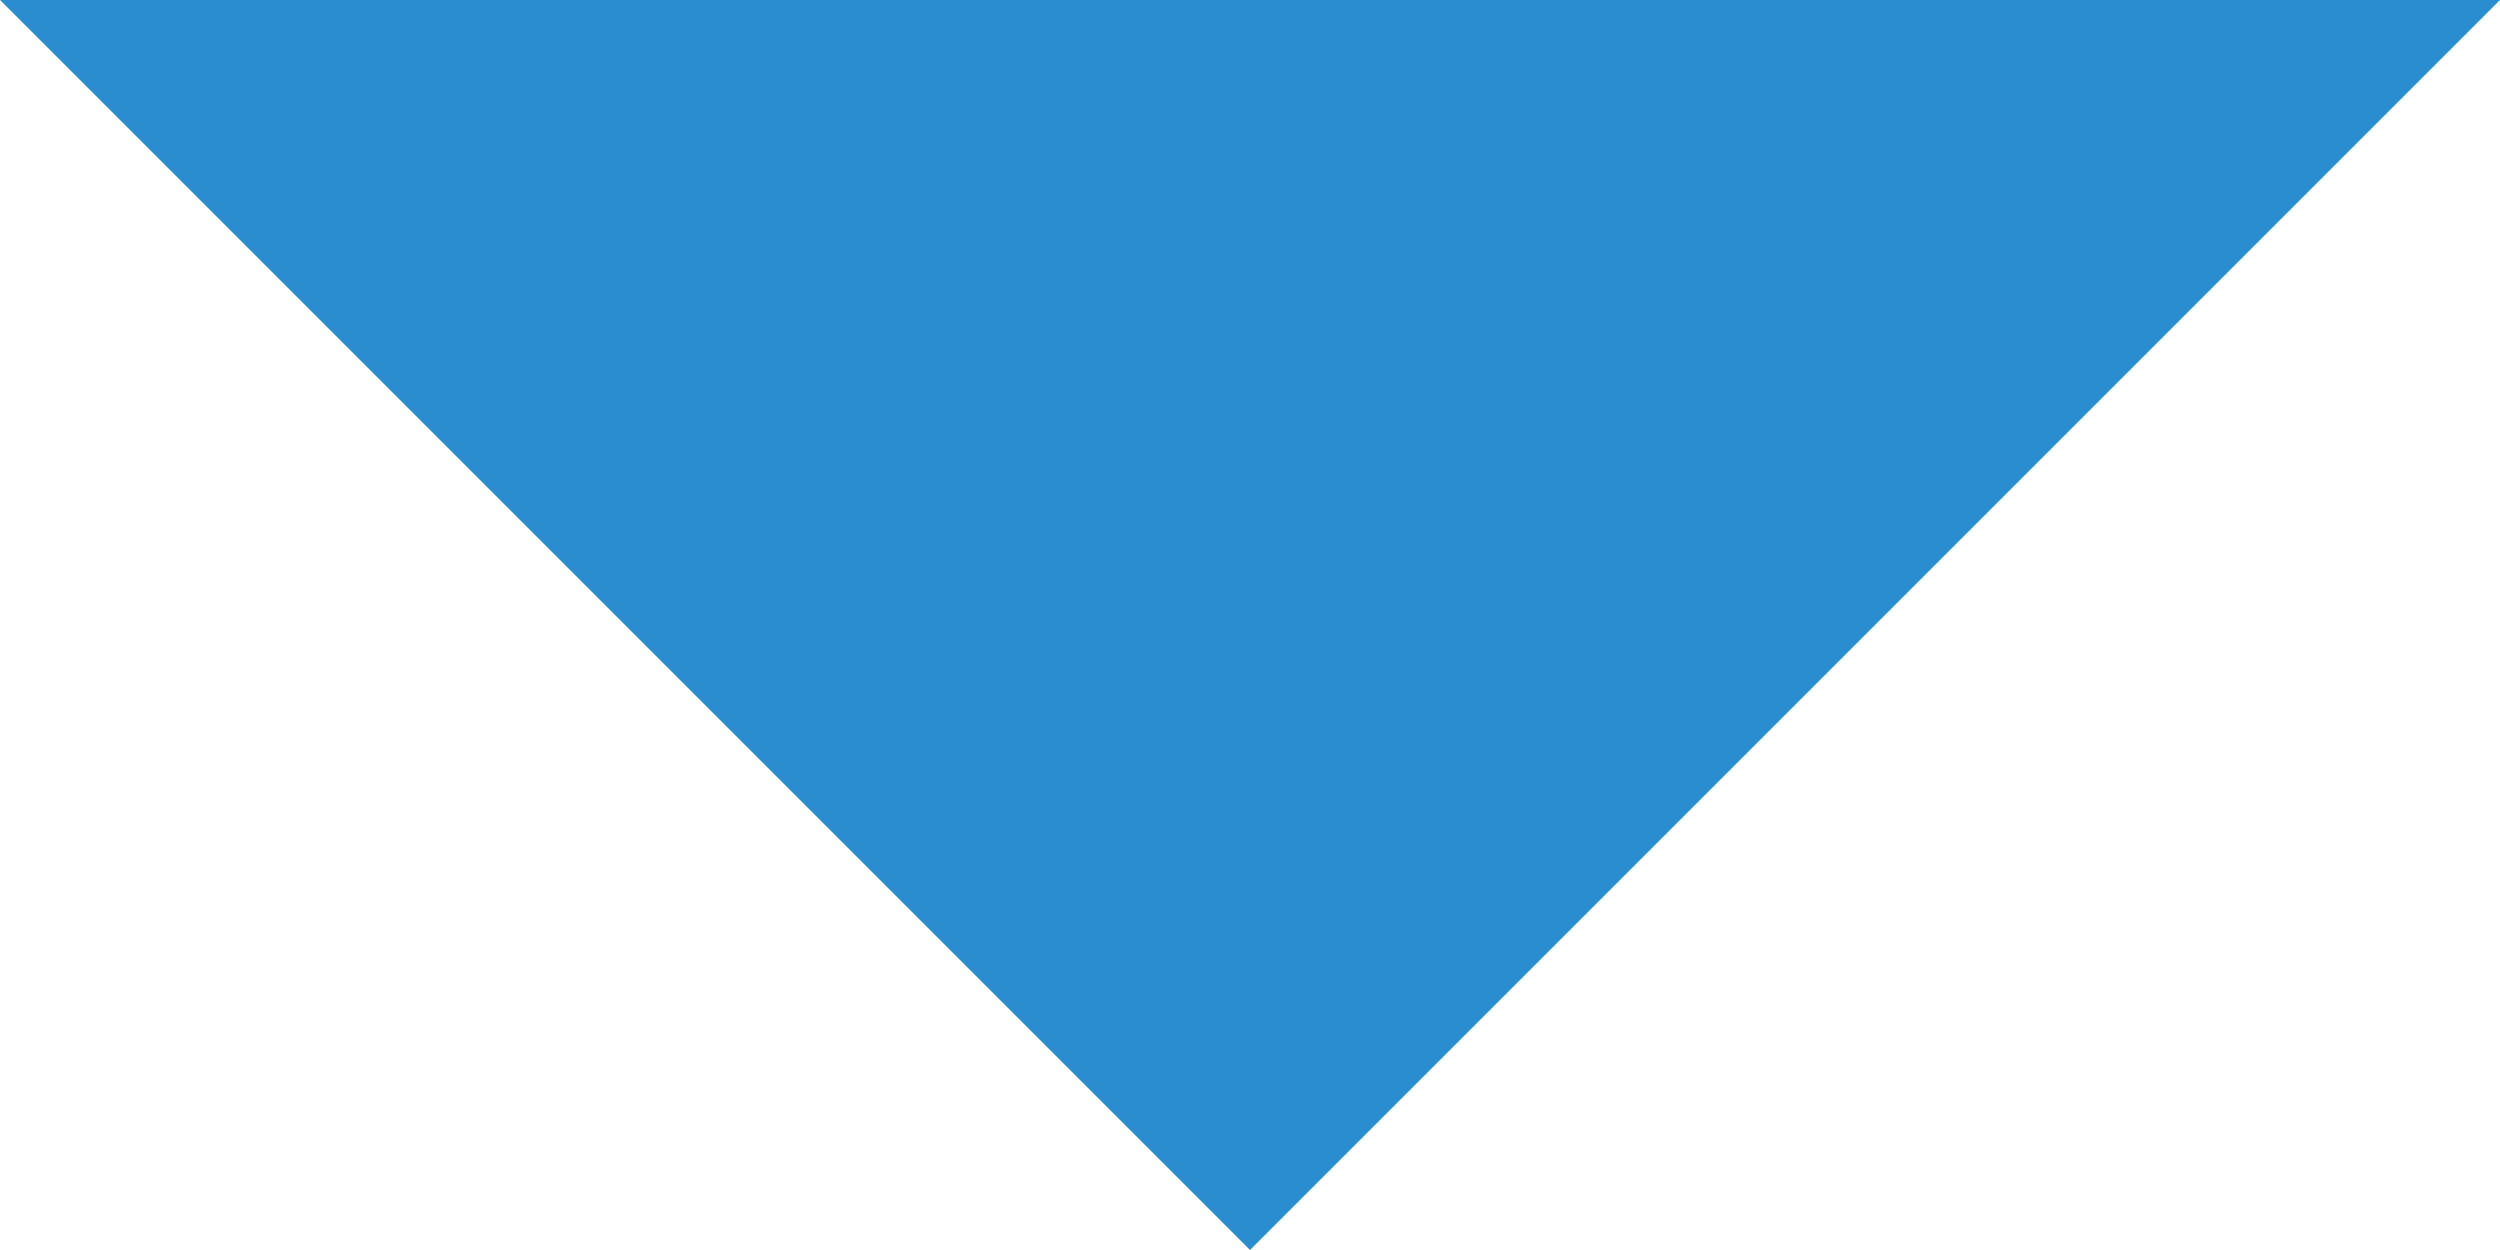
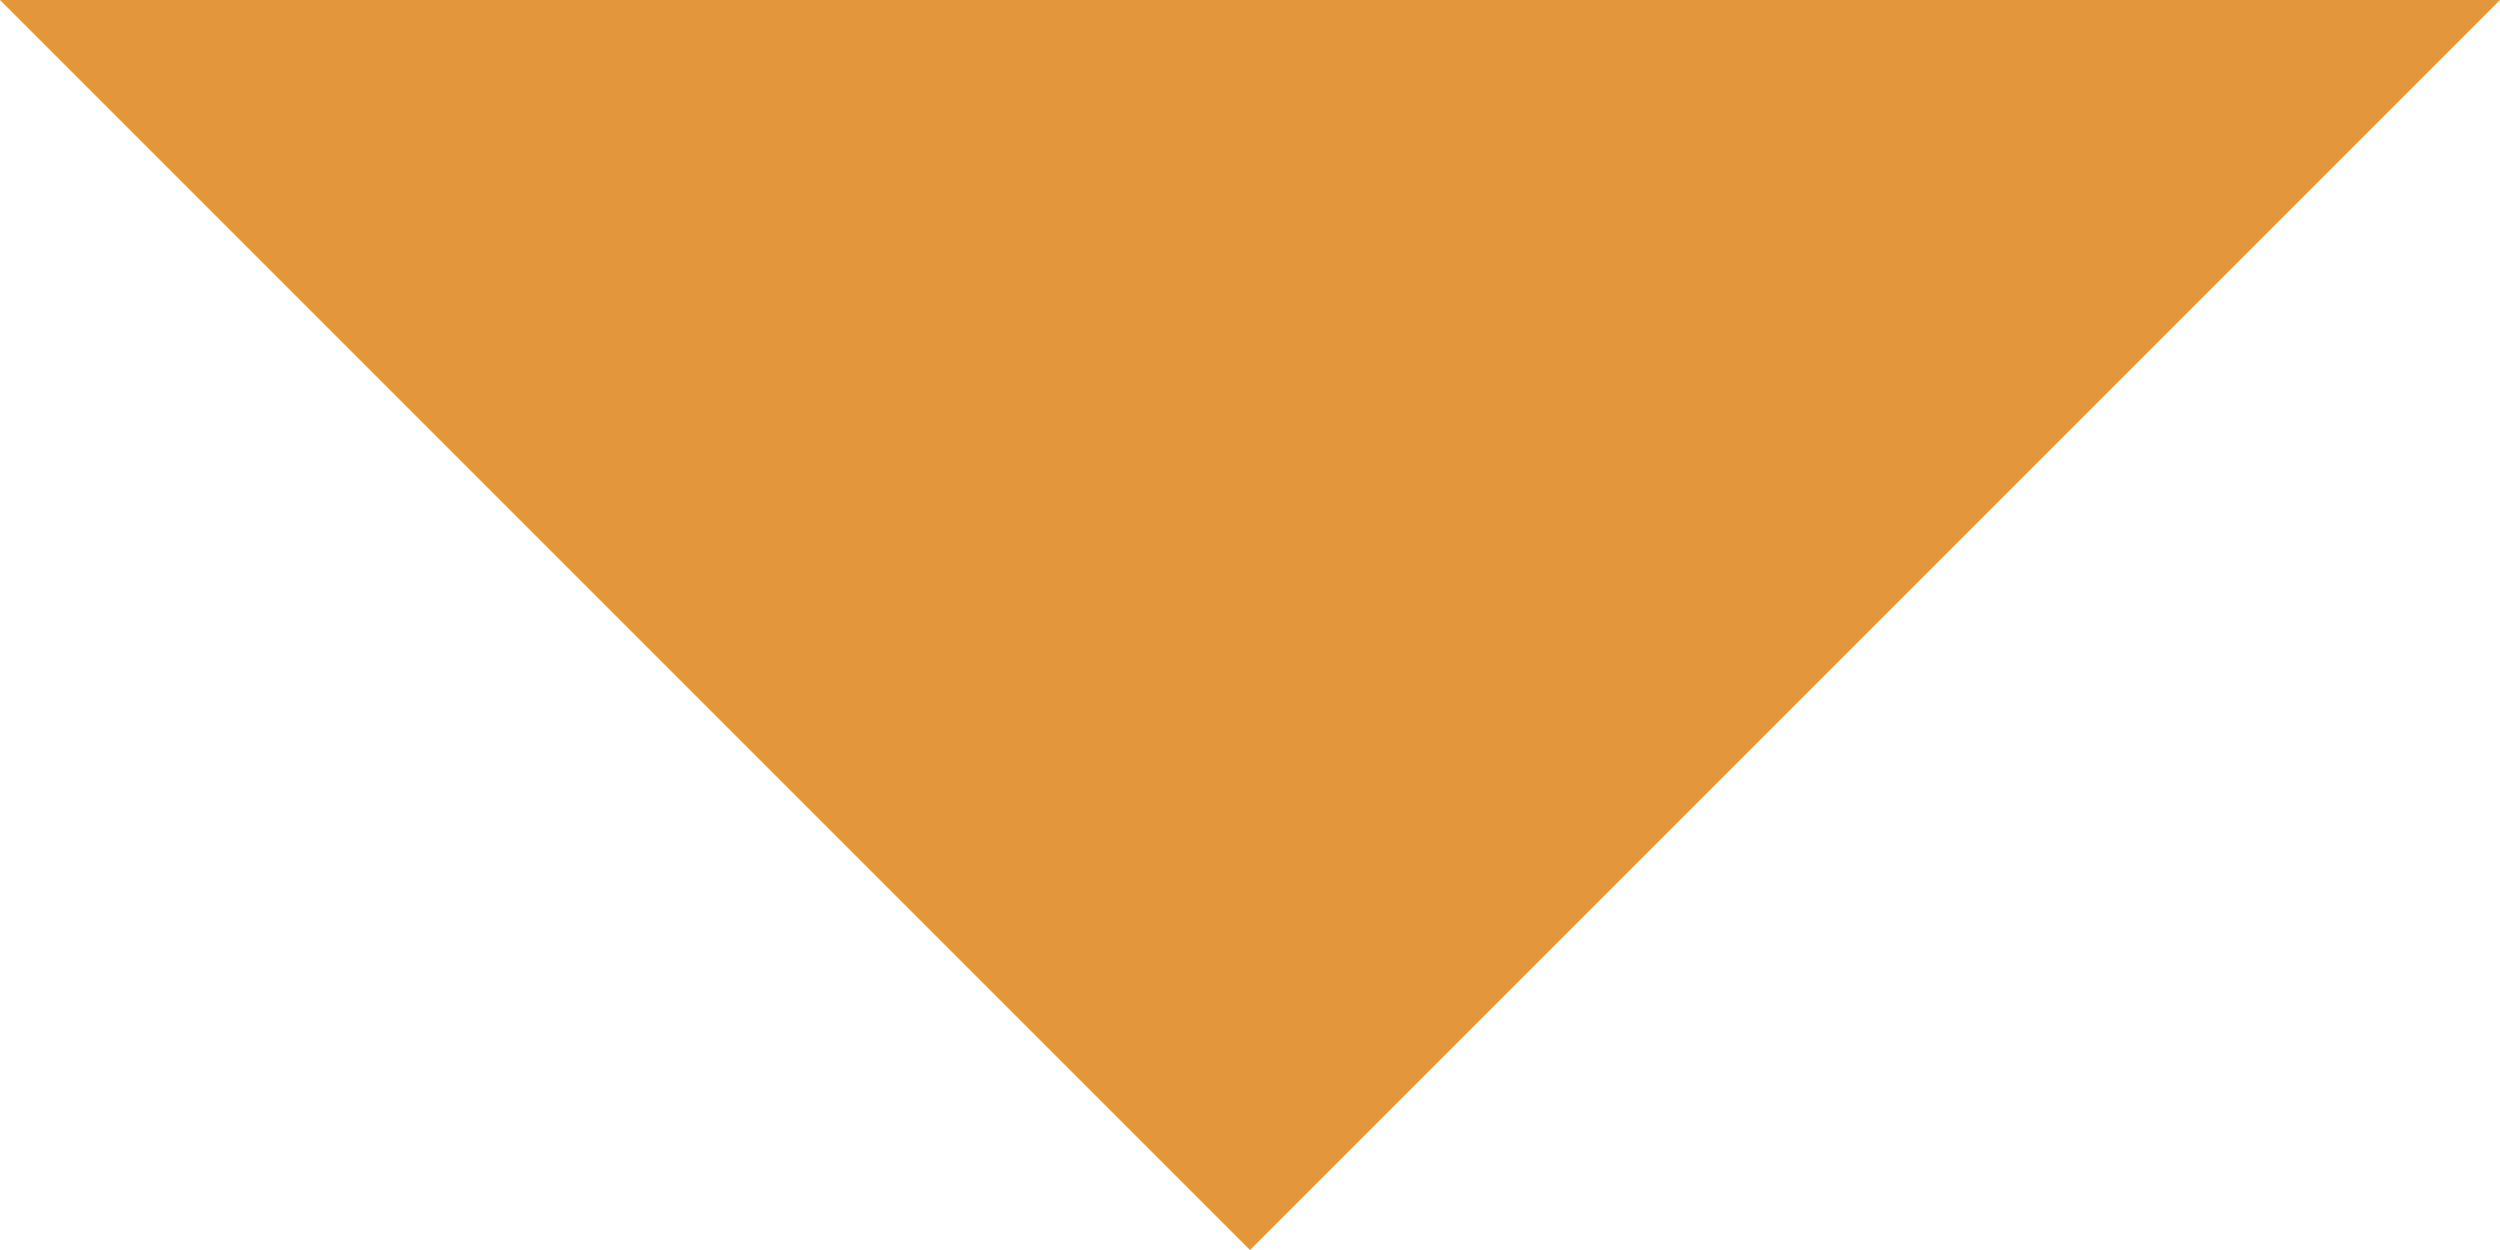
<svg xmlns="http://www.w3.org/2000/svg" width="10px" height="5px" viewBox="0 0 10 5" version="1.1">
  <defs />
  <g stroke="none" stroke-width="1" fill="none" fill-rule="evenodd">
-     <g transform="translate(-965, -1111)" fill="#298DCF">
+     <g transform="translate(-965, -1111)" fill="#e4973a">
      <g transform="translate(452, 1095)">
        <polygon points="513 16 523 16 518 21" />
      </g>
    </g>
  </g>
</svg>
